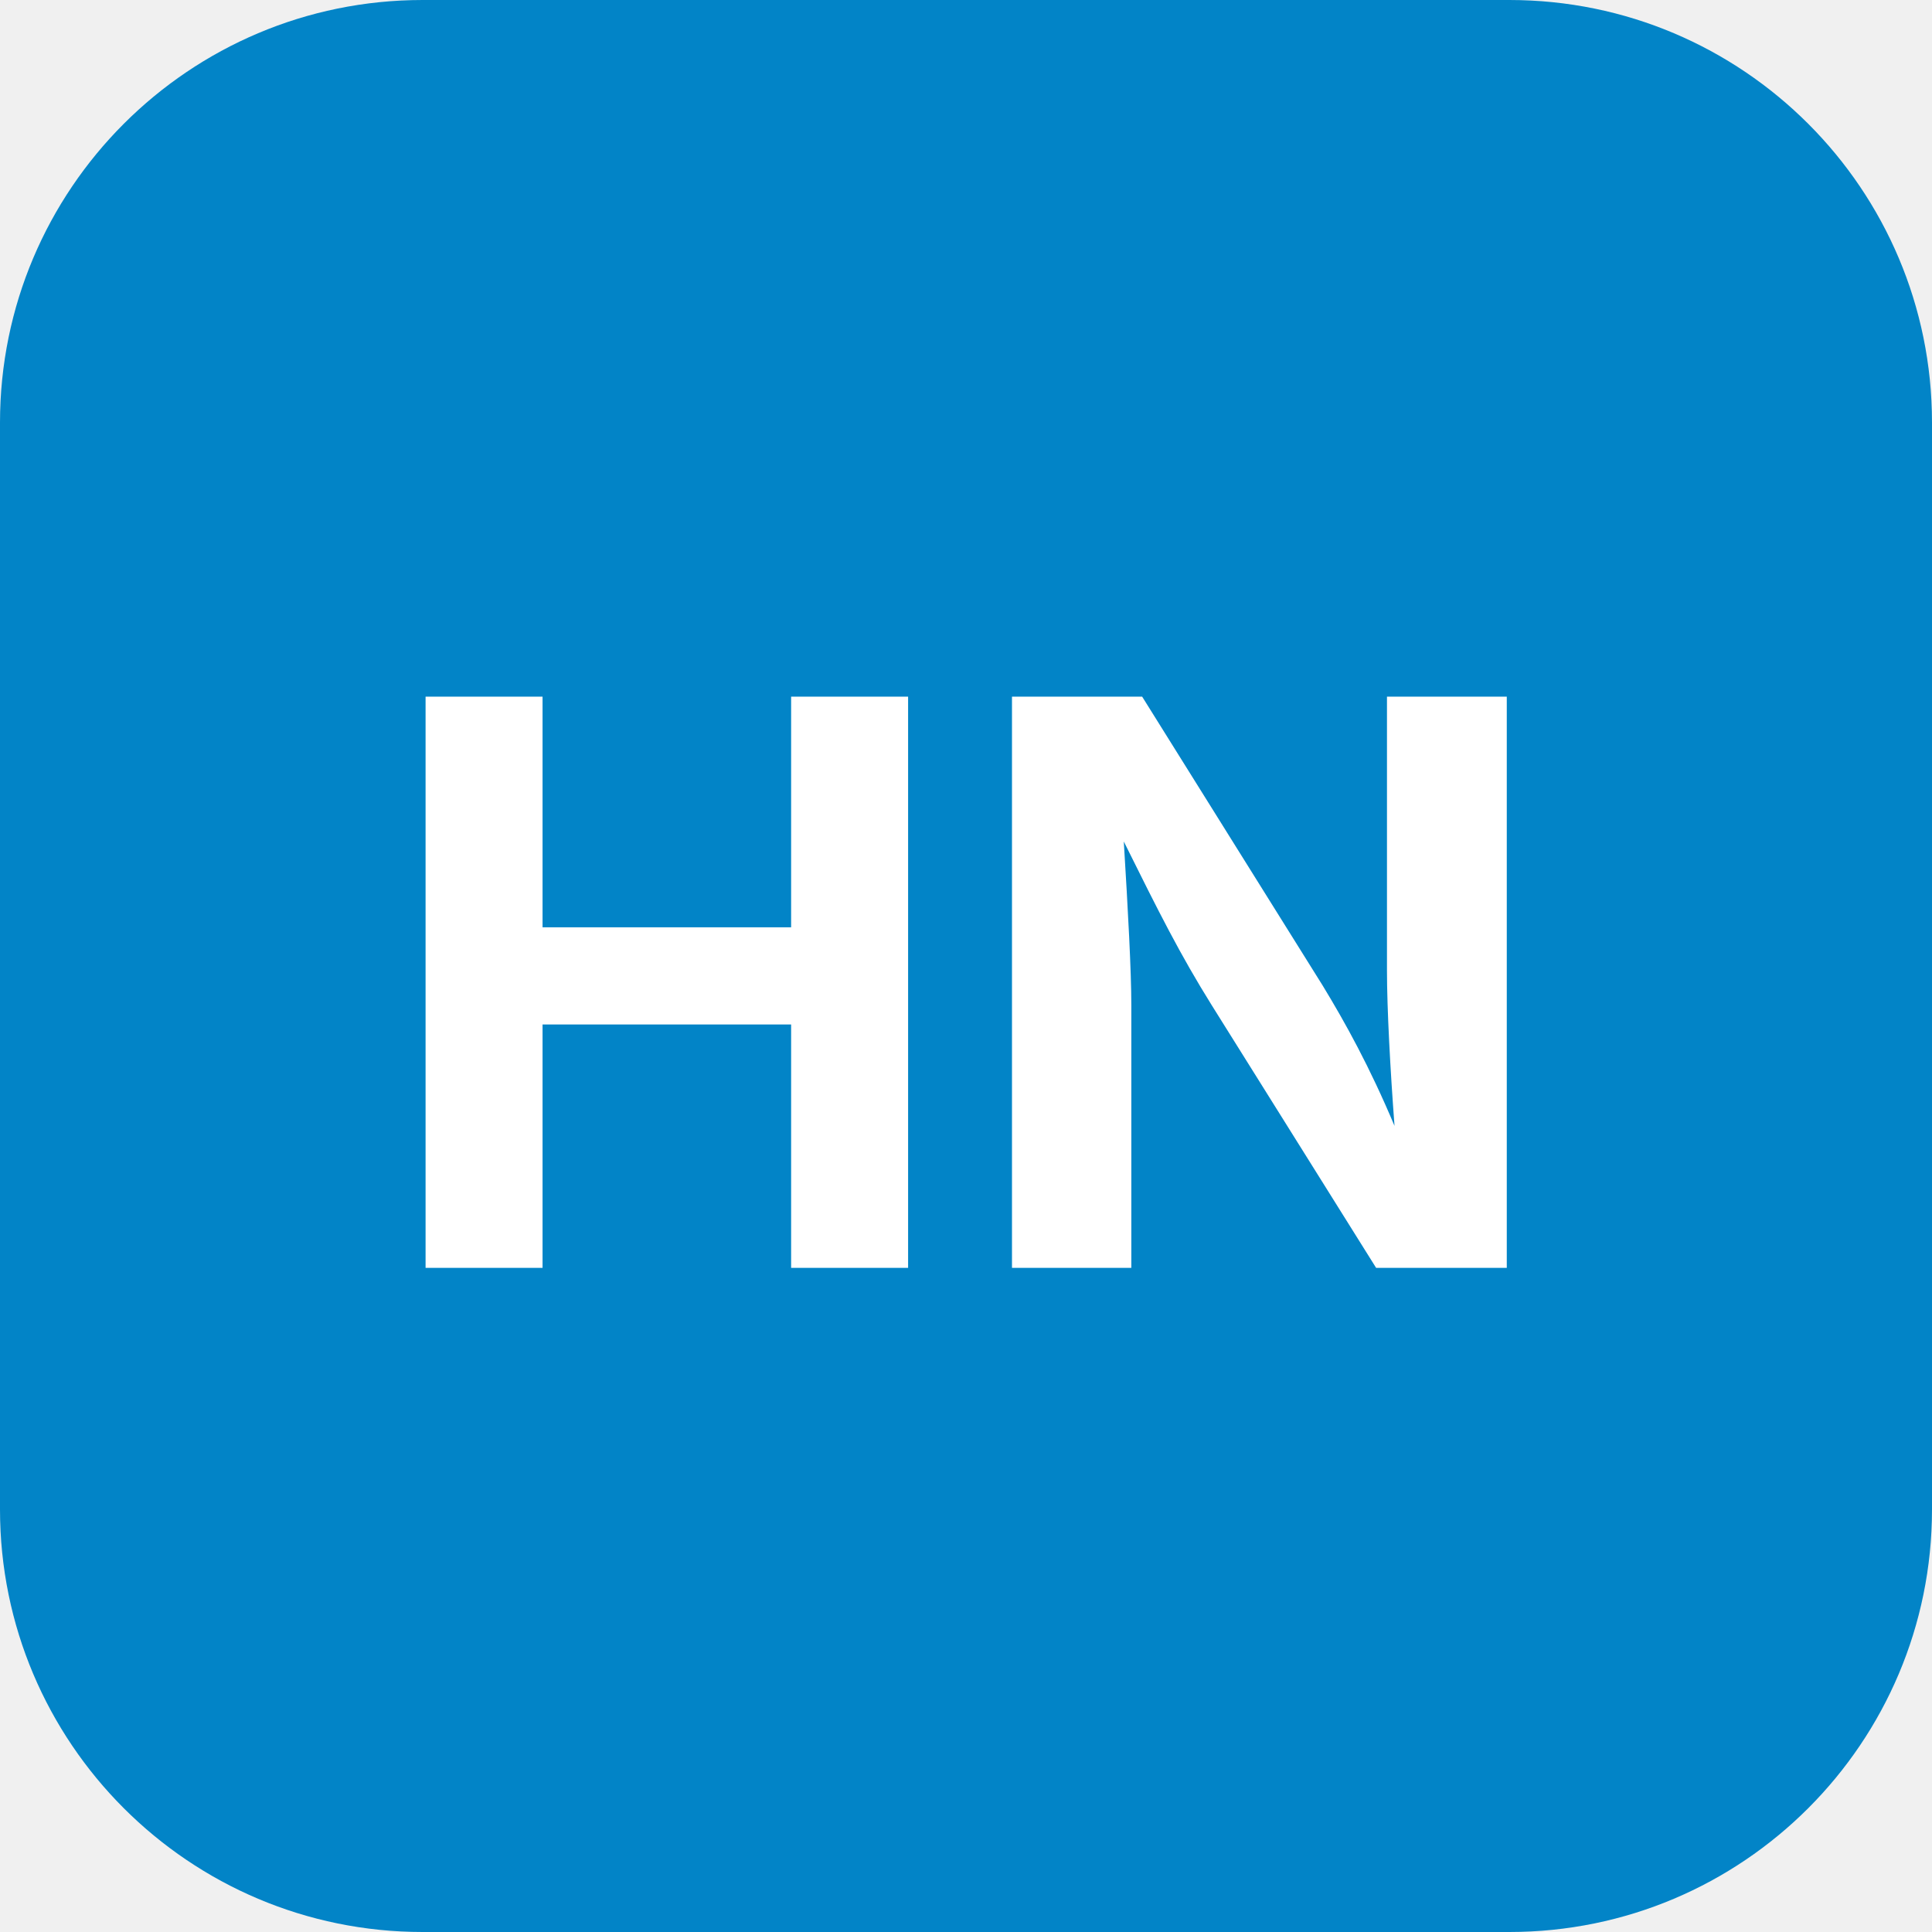
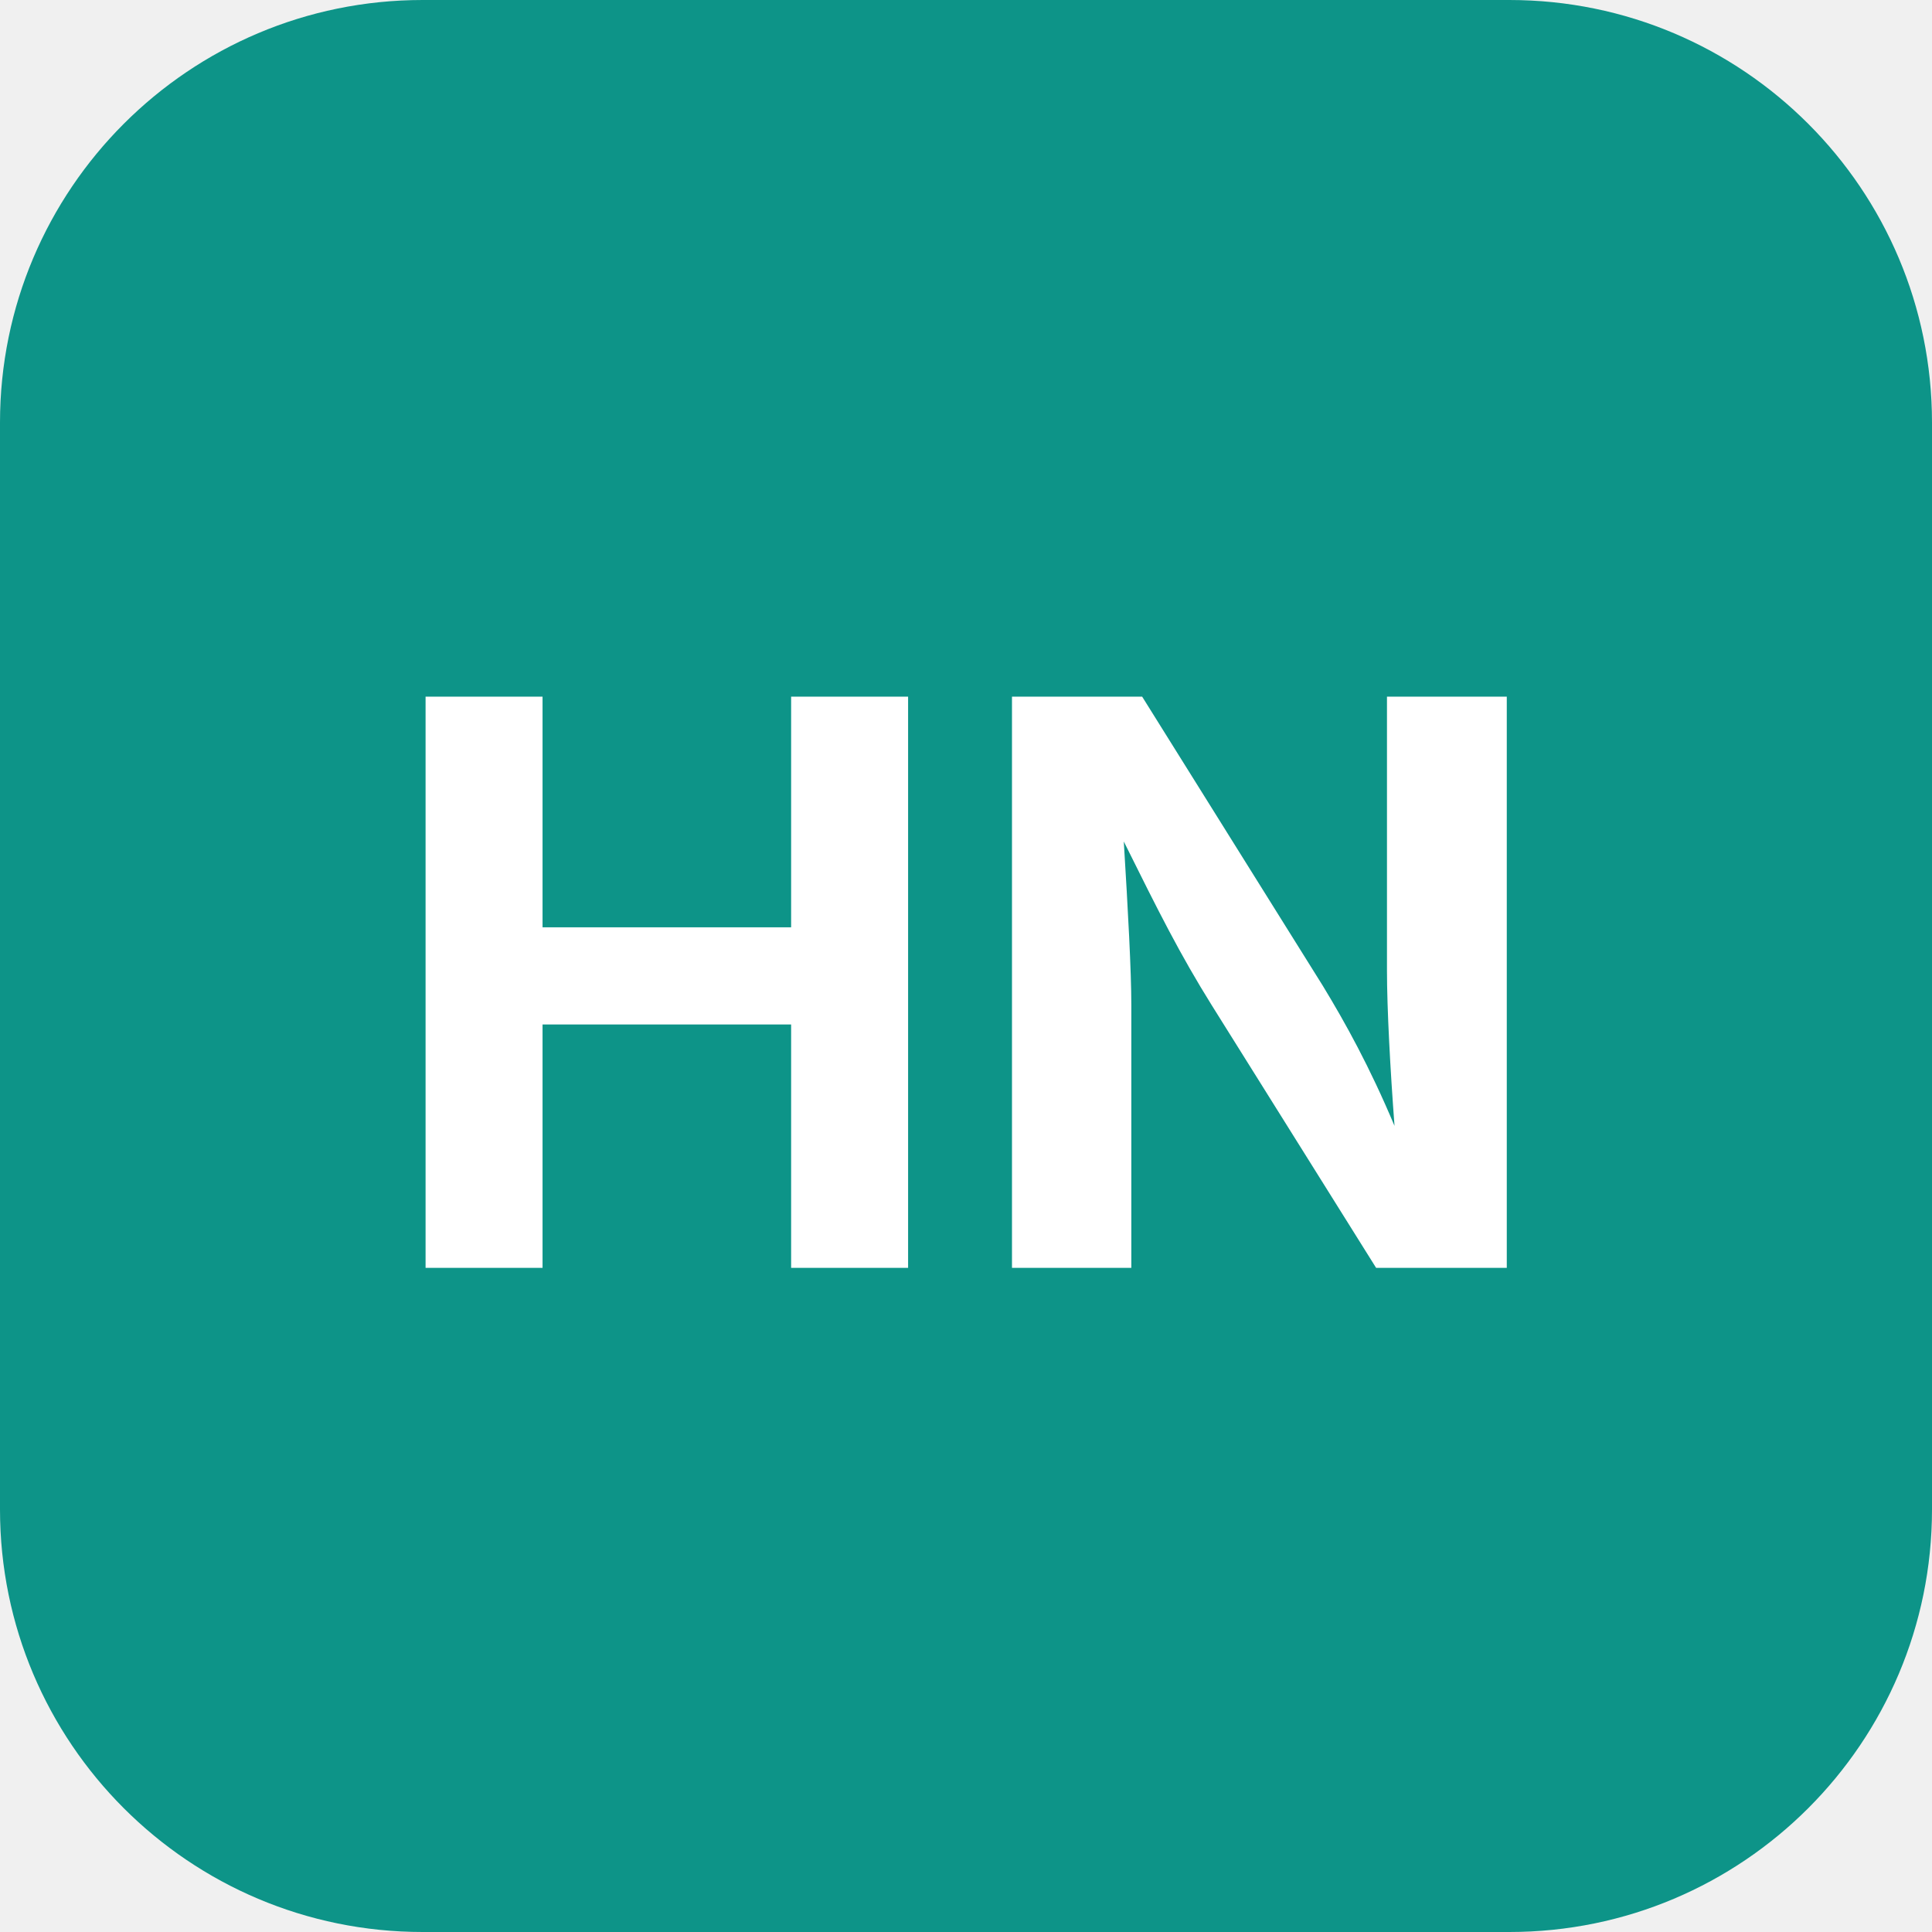
<svg xmlns="http://www.w3.org/2000/svg" viewBox="0 0 64 64">
-   <rect width="64" height="64" rx="14" fill="#0284c7" />
+   <rect width="64" height="64" rx="14" fill="#0d9488" />
  <text x="32" y="42" font-family="Inter,Arial,sans-serif" font-size="26" font-weight="700" fill="#fff" text-anchor="middle">HN</text>
</svg>
